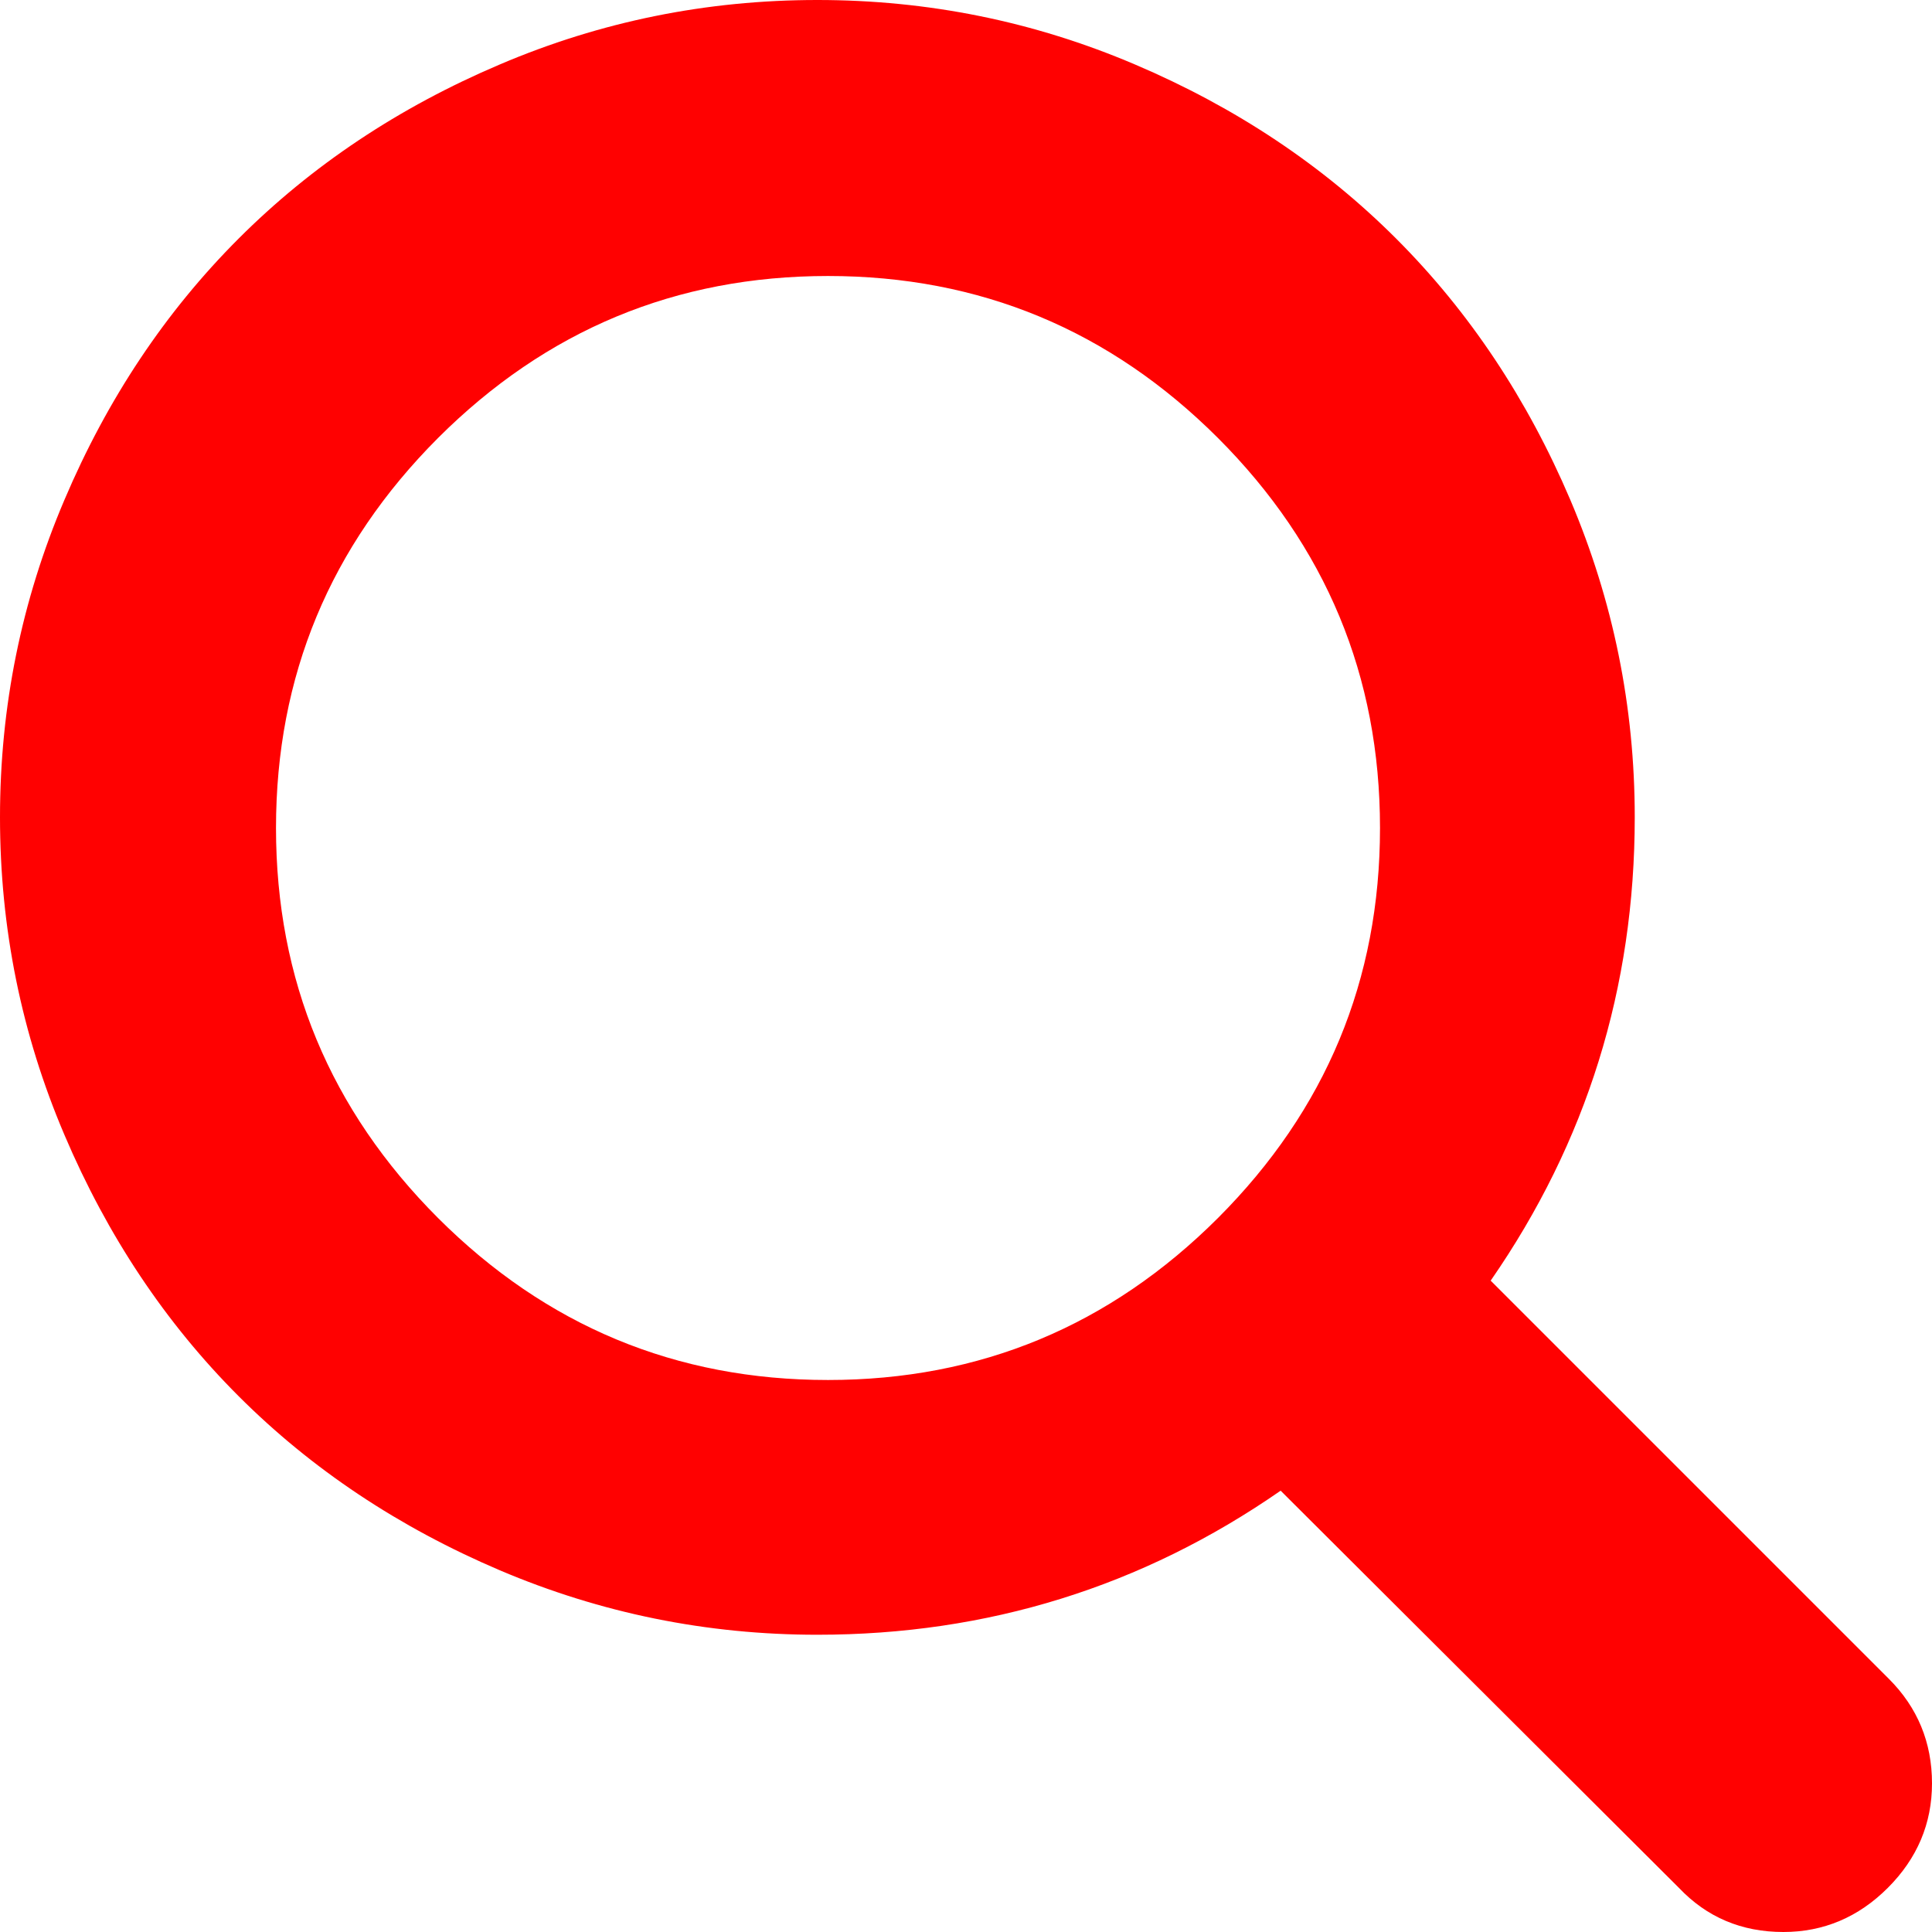
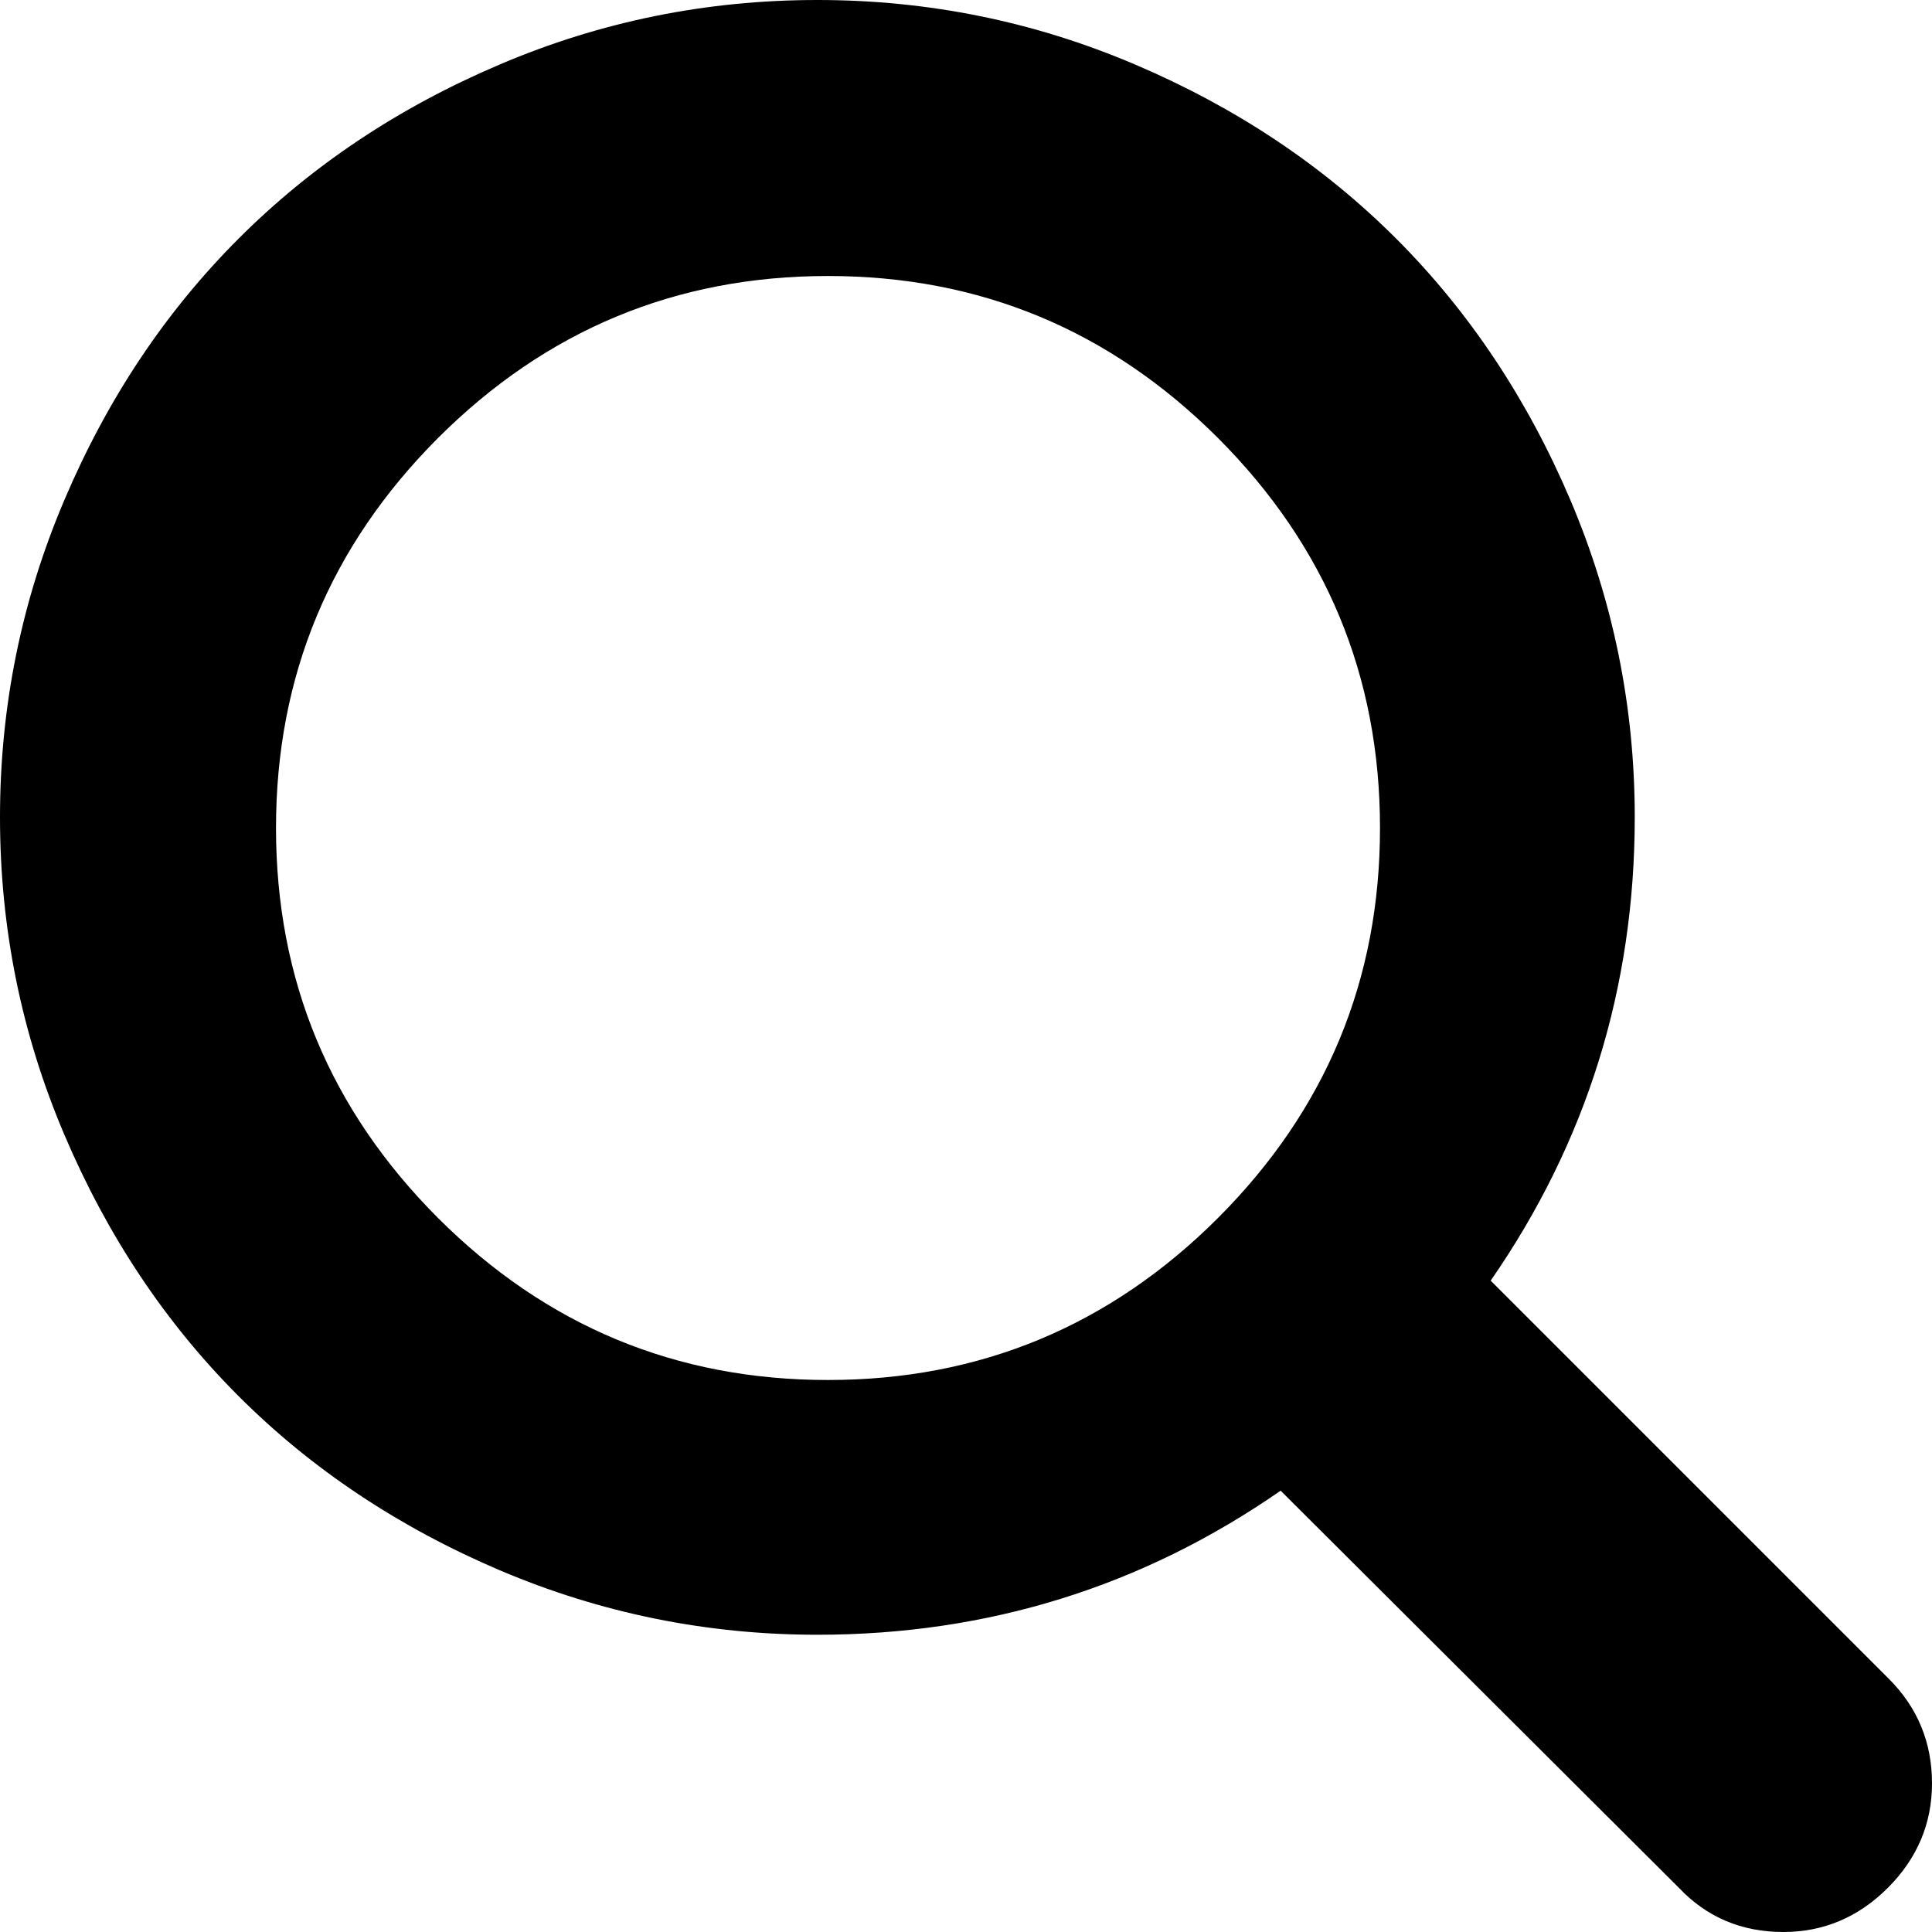
<svg xmlns="http://www.w3.org/2000/svg" width="14px" height="14px" viewBox="0 0 14 14" version="1.1">
-   <path d="M8.826,8.826 C9.608,8.043 10,7.102 10,6 C10,4.899 9.608,3.957 8.826,3.174 C8.043,2.392 7.101,2 6,2 C4.898,2 3.957,2.392 3.174,3.174 C2.392,3.957 2,4.899 2,6 C2,7.102 2.392,8.043 3.174,8.826 C3.957,9.608 4.898,10 6,10 C7.101,10 8.043,9.608 8.826,8.826 M14,12.923 C14,13.214 13.893,13.467 13.68,13.68 C13.467,13.893 13.214,14 12.923,14 C12.62,14 12.368,13.893 12.166,13.68 L9.28,10.802 C8.276,11.499 7.156,11.846 5.923,11.846 C5.121,11.846 4.354,11.69 3.622,11.379 C2.89,11.067 2.259,10.647 1.729,10.117 C1.199,9.587 0.778,8.955 0.467,8.224 C0.155,7.492 0,6.725 0,5.922 C0,5.121 0.155,4.354 0.467,3.622 C0.778,2.89 1.199,2.259 1.729,1.729 C2.259,1.199 2.89,0.778 3.622,0.467 C4.354,0.155 5.121,0 5.923,0 C6.725,0 7.492,0.155 8.224,0.467 C8.955,0.778 9.587,1.199 10.117,1.729 C10.647,2.259 11.067,2.89 11.379,3.622 C11.69,4.354 11.846,5.121 11.846,5.922 C11.846,7.157 11.498,8.276 10.802,9.28 L13.688,12.166 C13.895,12.373 14,12.626 14,12.923" id="Fill-1" fill="#FF0101" mask="url(#mask-2)" />
+   <path d="M8.826,8.826 C9.608,8.043 10,7.102 10,6 C10,4.899 9.608,3.957 8.826,3.174 C8.043,2.392 7.101,2 6,2 C4.898,2 3.957,2.392 3.174,3.174 C2.392,3.957 2,4.899 2,6 C2,7.102 2.392,8.043 3.174,8.826 C3.957,9.608 4.898,10 6,10 C7.101,10 8.043,9.608 8.826,8.826 M14,12.923 C14,13.214 13.893,13.467 13.68,13.68 C13.467,13.893 13.214,14 12.923,14 C12.62,14 12.368,13.893 12.166,13.68 L9.28,10.802 C8.276,11.499 7.156,11.846 5.923,11.846 C5.121,11.846 4.354,11.69 3.622,11.379 C2.89,11.067 2.259,10.647 1.729,10.117 C1.199,9.587 0.778,8.955 0.467,8.224 C0.155,7.492 0,6.725 0,5.922 C0,5.121 0.155,4.354 0.467,3.622 C0.778,2.89 1.199,2.259 1.729,1.729 C2.259,1.199 2.89,0.778 3.622,0.467 C4.354,0.155 5.121,0 5.923,0 C6.725,0 7.492,0.155 8.224,0.467 C8.955,0.778 9.587,1.199 10.117,1.729 C10.647,2.259 11.067,2.89 11.379,3.622 C11.69,4.354 11.846,5.121 11.846,5.922 C11.846,7.157 11.498,8.276 10.802,9.28 L13.688,12.166 C13.895,12.373 14,12.626 14,12.923" id="Fill-1" mask="url(#mask-2)" />
</svg>
